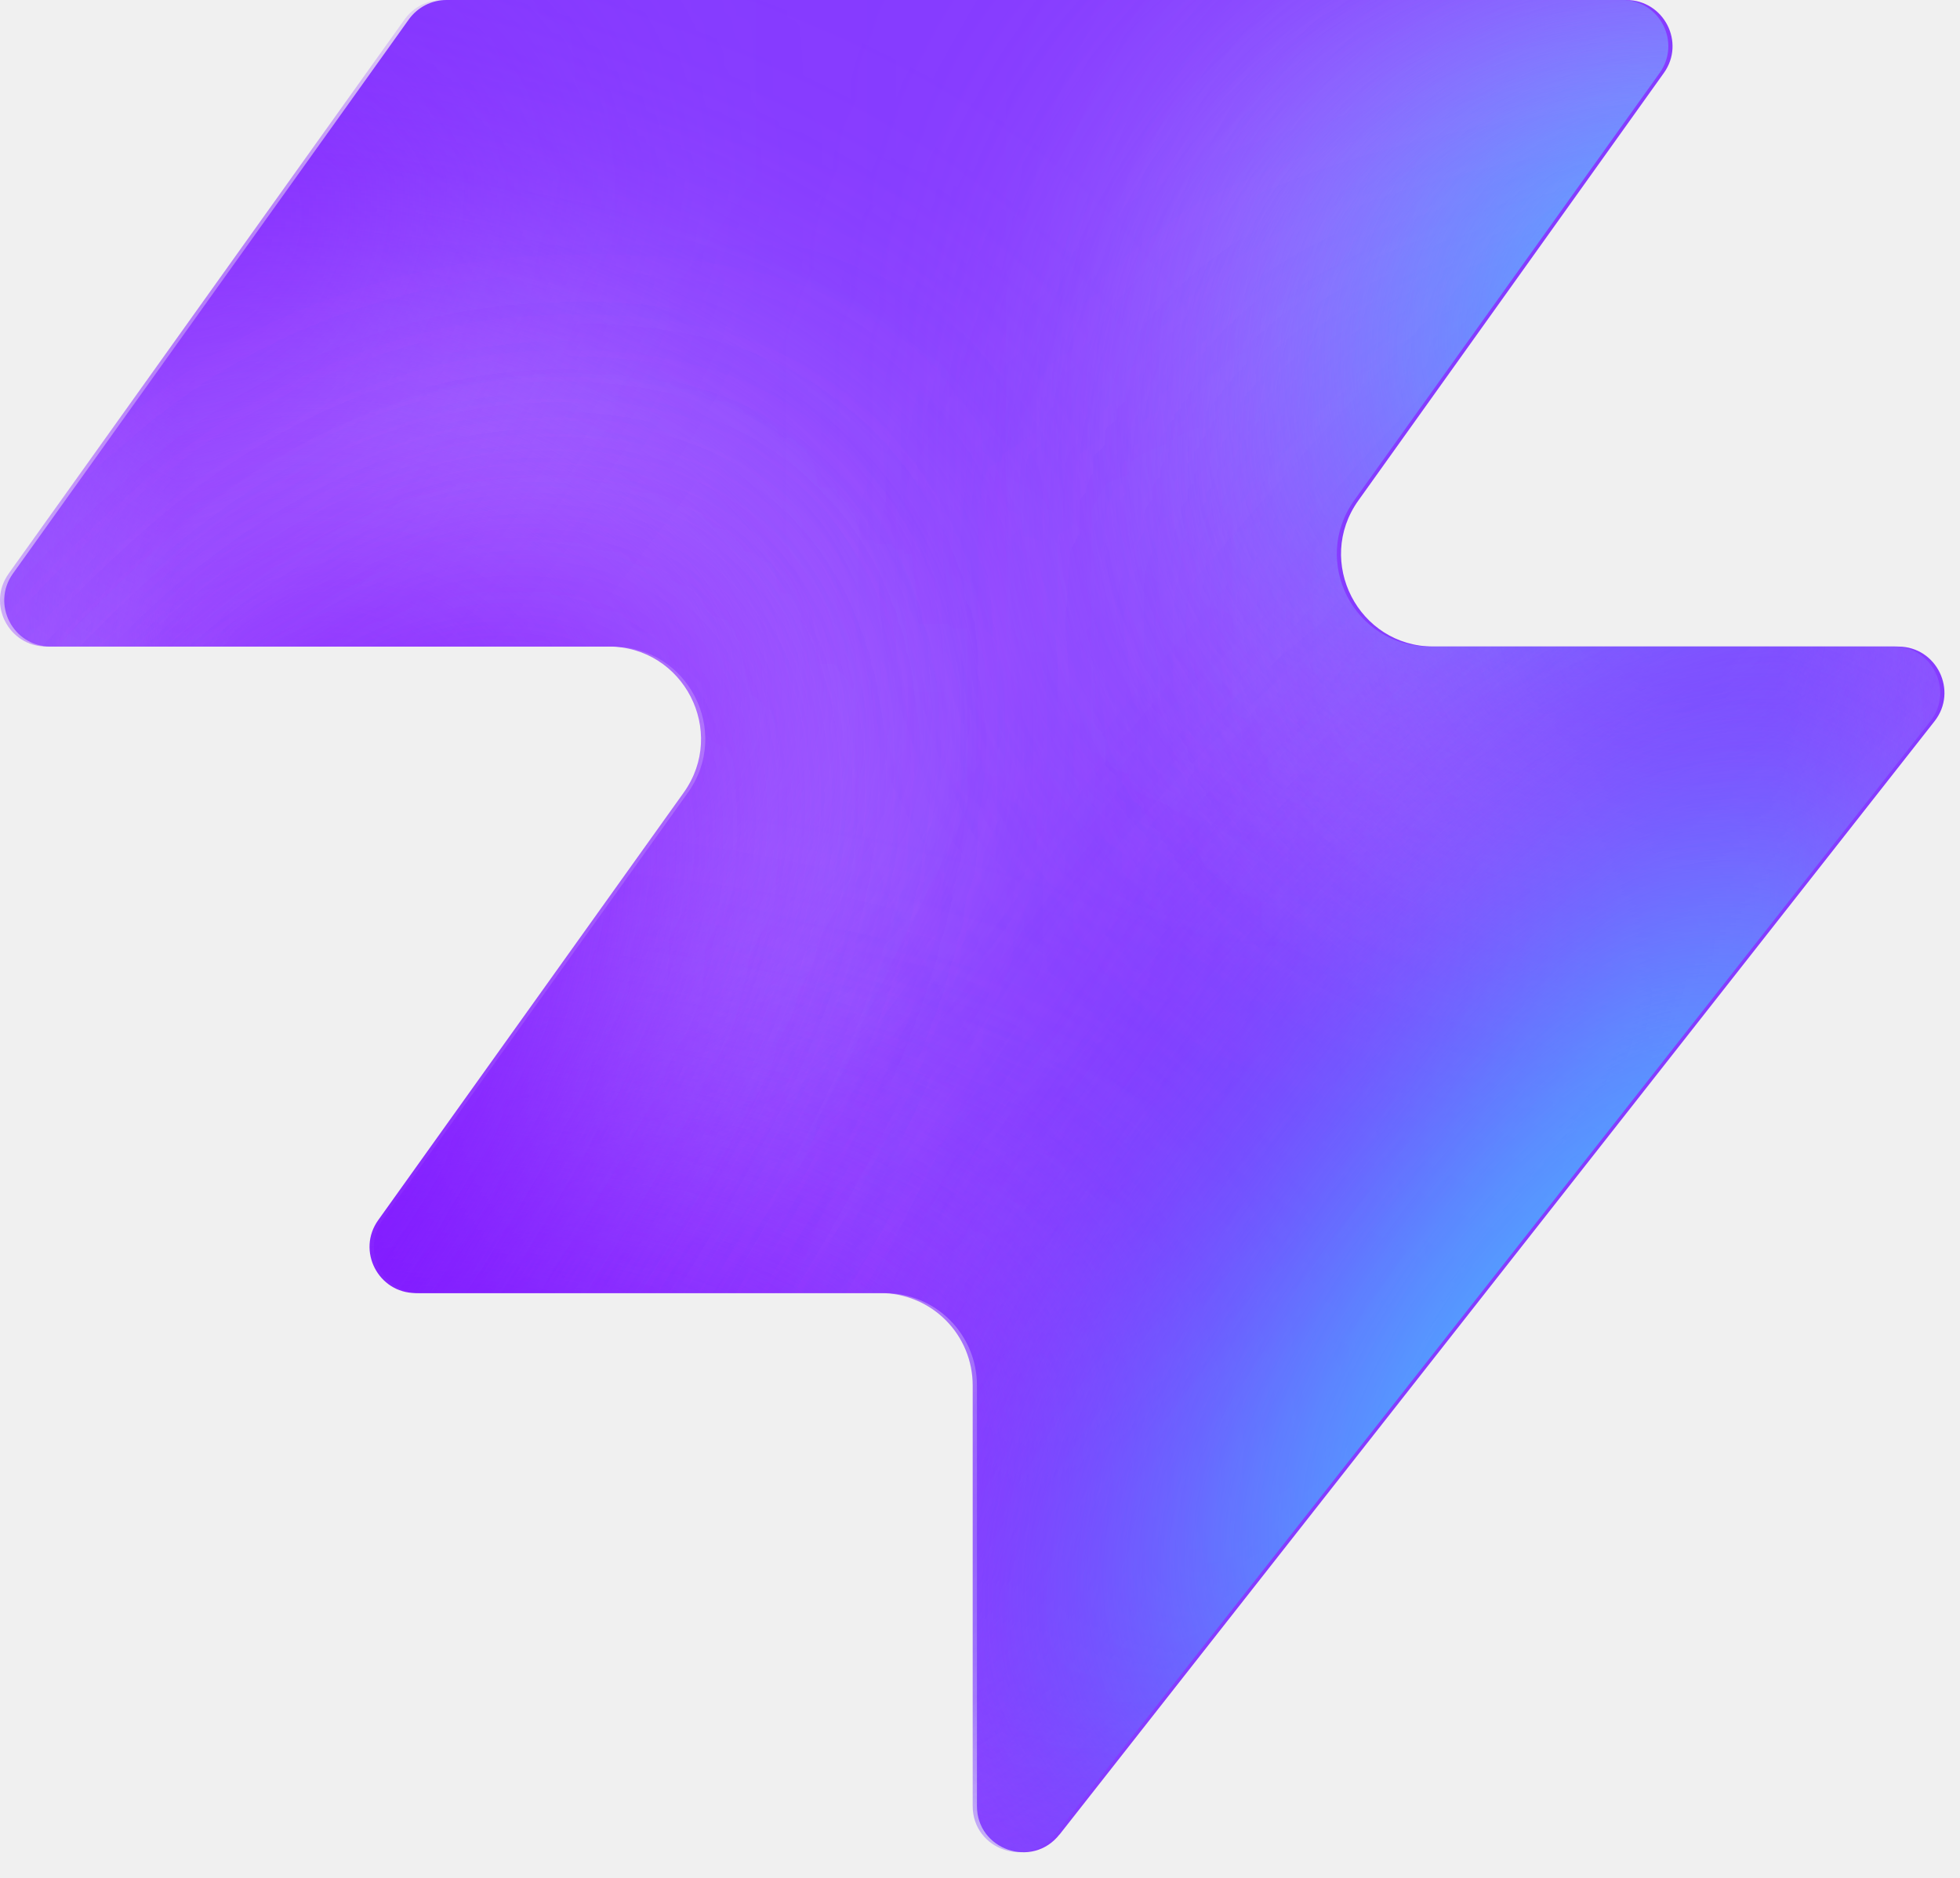
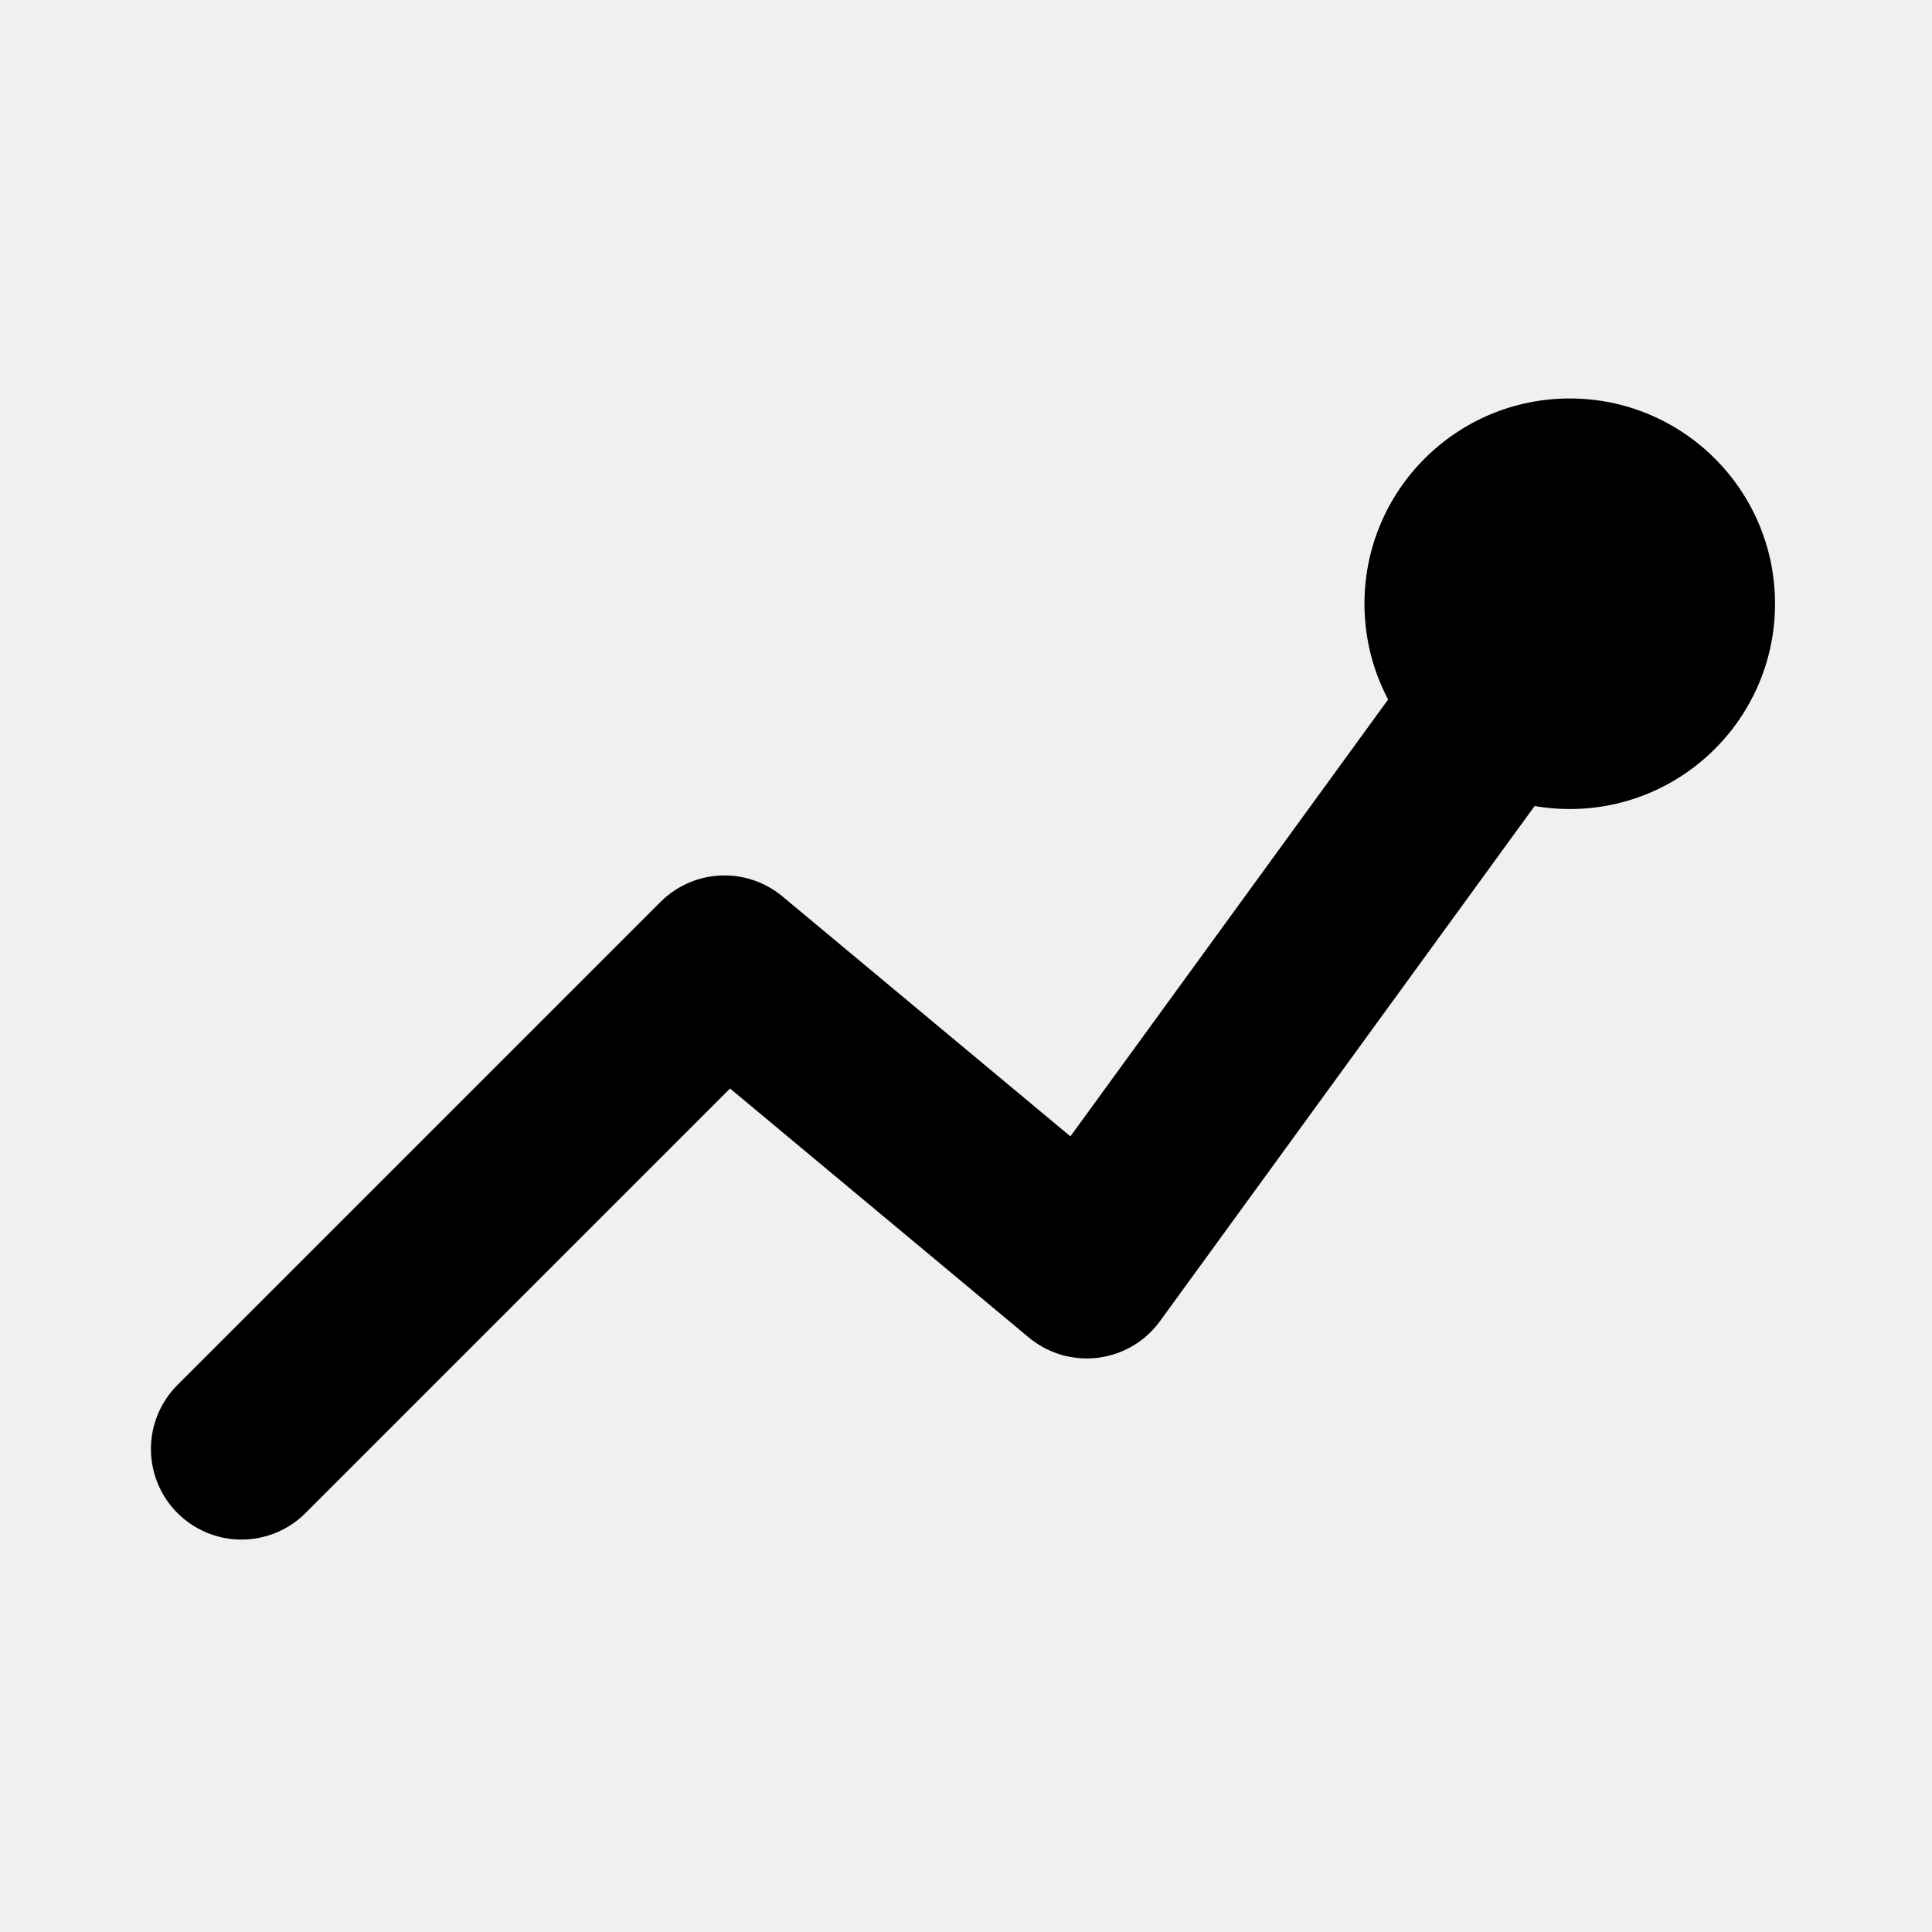
- <svg xmlns="http://www.w3.org/2000/svg" width="48" height="46" fill="none" viewBox="0 0 48 46">
-   <path fill="#863bff" d="M25.946 44.938c-.664.845-2.021.375-2.021-.698V33.937a2.26 2.26 0 0 0-2.262-2.262H10.287c-.92 0-1.456-1.04-.92-1.788l7.48-10.471c1.07-1.497 0-3.578-1.842-3.578H1.237c-.92 0-1.456-1.04-.92-1.788L10.013.474c.214-.297.556-.474.92-.474h28.894c.92 0 1.456 1.04.92 1.788l-7.48 10.471c-1.07 1.498 0 3.579 1.842 3.579h11.377c.943 0 1.473 1.088.89 1.83L25.947 44.94z" style="fill:#863bff;fill:color(display-p3 .525 .23 1);fill-opacity:1" />
-   <mask id="a" width="48" height="46" x="0" y="0" maskUnits="userSpaceOnUse" style="mask-type:alpha">
-     <path fill="#000" d="M25.842 44.938c-.664.844-2.021.375-2.021-.698V33.937a2.26 2.26 0 0 0-2.262-2.262H10.183c-.92 0-1.456-1.04-.92-1.788l7.48-10.471c1.07-1.498 0-3.579-1.842-3.579H1.133c-.92 0-1.456-1.04-.92-1.787L9.91.473c.214-.297.556-.474.92-.474h28.894c.92 0 1.456 1.04.92 1.788l-7.48 10.471c-1.07 1.498 0 3.578 1.842 3.578h11.377c.943 0 1.473 1.088.89 1.832L25.843 44.94z" style="fill:#000;fill-opacity:1" />
-   </mask>
-   <g mask="url(#a)">
-     <g filter="url(#b)">
-       <ellipse cx="5.508" cy="14.704" fill="#ede6ff" rx="5.508" ry="14.704" style="fill:#ede6ff;fill:color(display-p3 .927 .903 1);fill-opacity:1" transform="matrix(.00324 1 1 -.00324 -4.47 31.516)" />
-     </g>
-     <g filter="url(#c)">
-       <ellipse cx="10.399" cy="29.851" fill="#ede6ff" rx="10.399" ry="29.851" style="fill:#ede6ff;fill:color(display-p3 .927 .903 1);fill-opacity:1" transform="matrix(.00324 1 1 -.00324 -39.328 7.883)" />
-     </g>
-     <g filter="url(#d)">
-       <ellipse cx="5.508" cy="30.487" fill="#7e14ff" rx="5.508" ry="30.487" style="fill:#7e14ff;fill:color(display-p3 .492 .077 1);fill-opacity:1" transform="rotate(89.814 -25.913 -14.639)scale(1 -1)" />
-     </g>
-     <g filter="url(#e)">
-       <ellipse cx="5.508" cy="30.599" fill="#7e14ff" rx="5.508" ry="30.599" style="fill:#7e14ff;fill:color(display-p3 .492 .077 1);fill-opacity:1" transform="rotate(89.814 -32.644 -3.334)scale(1 -1)" />
-     </g>
-     <g filter="url(#f)">
-       <ellipse cx="5.508" cy="30.599" fill="#7e14ff" rx="5.508" ry="30.599" style="fill:#7e14ff;fill:color(display-p3 .492 .077 1);fill-opacity:1" transform="matrix(.00324 1 1 -.00324 -34.34 30.47)" />
-     </g>
-     <g filter="url(#g)">
-       <ellipse cx="14.072" cy="22.078" fill="#ede6ff" rx="14.072" ry="22.078" style="fill:#ede6ff;fill:color(display-p3 .927 .903 1);fill-opacity:1" transform="rotate(93.35 24.506 48.493)scale(-1 1)" />
-     </g>
-     <g filter="url(#h)">
-       <ellipse cx="3.47" cy="21.501" fill="#7e14ff" rx="3.47" ry="21.501" style="fill:#7e14ff;fill:color(display-p3 .492 .077 1);fill-opacity:1" transform="rotate(89.009 28.708 47.59)scale(-1 1)" />
-     </g>
-     <g filter="url(#i)">
-       <ellipse cx="3.47" cy="21.501" fill="#7e14ff" rx="3.47" ry="21.501" style="fill:#7e14ff;fill:color(display-p3 .492 .077 1);fill-opacity:1" transform="rotate(89.009 28.708 47.59)scale(-1 1)" />
-     </g>
-     <g filter="url(#j)">
-       <ellipse cx=".387" cy="8.972" fill="#7e14ff" rx="4.407" ry="29.108" style="fill:#7e14ff;fill:color(display-p3 .492 .077 1);fill-opacity:1" transform="rotate(39.51 .387 8.972)" />
-     </g>
-     <g filter="url(#k)">
-       <ellipse cx="47.523" cy="-6.092" fill="#7e14ff" rx="4.407" ry="29.108" style="fill:#7e14ff;fill:color(display-p3 .492 .077 1);fill-opacity:1" transform="rotate(37.892 47.523 -6.092)" />
-     </g>
-     <g filter="url(#l)">
-       <ellipse cx="41.412" cy="6.333" fill="#47bfff" rx="5.971" ry="9.665" style="fill:#47bfff;fill:color(display-p3 .28 .748 1);fill-opacity:1" transform="rotate(37.892 41.412 6.333)" />
-     </g>
-     <g filter="url(#m)">
-       <ellipse cx="-1.879" cy="38.332" fill="#7e14ff" rx="4.407" ry="29.108" style="fill:#7e14ff;fill:color(display-p3 .492 .077 1);fill-opacity:1" transform="rotate(37.892 -1.88 38.332)" />
-     </g>
-     <g filter="url(#n)">
-       <ellipse cx="-1.879" cy="38.332" fill="#7e14ff" rx="4.407" ry="29.108" style="fill:#7e14ff;fill:color(display-p3 .492 .077 1);fill-opacity:1" transform="rotate(37.892 -1.88 38.332)" />
-     </g>
-     <g filter="url(#o)">
-       <ellipse cx="35.651" cy="29.907" fill="#7e14ff" rx="4.407" ry="29.108" style="fill:#7e14ff;fill:color(display-p3 .492 .077 1);fill-opacity:1" transform="rotate(37.892 35.651 29.907)" />
-     </g>
-     <g filter="url(#p)">
-       <ellipse cx="38.418" cy="32.4" fill="#47bfff" rx="5.971" ry="15.297" style="fill:#47bfff;fill:color(display-p3 .28 .748 1);fill-opacity:1" transform="rotate(37.892 38.418 32.4)" />
-     </g>
-   </g>
-   <defs>
-     <filter id="b" width="60.045" height="41.654" x="-19.77" y="16.149" color-interpolation-filters="sRGB" filterUnits="userSpaceOnUse">
-       <feFlood flood-opacity="0" result="BackgroundImageFix" />
-       <feBlend in="SourceGraphic" in2="BackgroundImageFix" result="shape" />
-       <feGaussianBlur result="effect1_foregroundBlur_2002_17158" stdDeviation="7.659" />
-     </filter>
-     <filter id="c" width="90.34" height="51.437" x="-54.613" y="-7.533" color-interpolation-filters="sRGB" filterUnits="userSpaceOnUse">
-       <feFlood flood-opacity="0" result="BackgroundImageFix" />
-       <feBlend in="SourceGraphic" in2="BackgroundImageFix" result="shape" />
-       <feGaussianBlur result="effect1_foregroundBlur_2002_17158" stdDeviation="7.659" />
-     </filter>
-     <filter id="d" width="79.355" height="29.4" x="-49.64" y="2.03" color-interpolation-filters="sRGB" filterUnits="userSpaceOnUse">
-       <feFlood flood-opacity="0" result="BackgroundImageFix" />
-       <feBlend in="SourceGraphic" in2="BackgroundImageFix" result="shape" />
-       <feGaussianBlur result="effect1_foregroundBlur_2002_17158" stdDeviation="4.596" />
-     </filter>
-     <filter id="e" width="79.579" height="29.4" x="-45.045" y="20.029" color-interpolation-filters="sRGB" filterUnits="userSpaceOnUse">
-       <feFlood flood-opacity="0" result="BackgroundImageFix" />
-       <feBlend in="SourceGraphic" in2="BackgroundImageFix" result="shape" />
-       <feGaussianBlur result="effect1_foregroundBlur_2002_17158" stdDeviation="4.596" />
-     </filter>
-     <filter id="f" width="79.579" height="29.4" x="-43.513" y="21.178" color-interpolation-filters="sRGB" filterUnits="userSpaceOnUse">
-       <feFlood flood-opacity="0" result="BackgroundImageFix" />
-       <feBlend in="SourceGraphic" in2="BackgroundImageFix" result="shape" />
-       <feGaussianBlur result="effect1_foregroundBlur_2002_17158" stdDeviation="4.596" />
-     </filter>
-     <filter id="g" width="74.749" height="58.852" x="15.756" y="-17.901" color-interpolation-filters="sRGB" filterUnits="userSpaceOnUse">
-       <feFlood flood-opacity="0" result="BackgroundImageFix" />
-       <feBlend in="SourceGraphic" in2="BackgroundImageFix" result="shape" />
-       <feGaussianBlur result="effect1_foregroundBlur_2002_17158" stdDeviation="7.659" />
-     </filter>
-     <filter id="h" width="61.377" height="25.362" x="23.548" y="2.284" color-interpolation-filters="sRGB" filterUnits="userSpaceOnUse">
-       <feFlood flood-opacity="0" result="BackgroundImageFix" />
-       <feBlend in="SourceGraphic" in2="BackgroundImageFix" result="shape" />
-       <feGaussianBlur result="effect1_foregroundBlur_2002_17158" stdDeviation="4.596" />
-     </filter>
-     <filter id="i" width="61.377" height="25.362" x="23.548" y="2.284" color-interpolation-filters="sRGB" filterUnits="userSpaceOnUse">
-       <feFlood flood-opacity="0" result="BackgroundImageFix" />
-       <feBlend in="SourceGraphic" in2="BackgroundImageFix" result="shape" />
-       <feGaussianBlur result="effect1_foregroundBlur_2002_17158" stdDeviation="4.596" />
-     </filter>
-     <filter id="j" width="56.045" height="63.649" x="-27.636" y="-22.853" color-interpolation-filters="sRGB" filterUnits="userSpaceOnUse">
-       <feFlood flood-opacity="0" result="BackgroundImageFix" />
-       <feBlend in="SourceGraphic" in2="BackgroundImageFix" result="shape" />
-       <feGaussianBlur result="effect1_foregroundBlur_2002_17158" stdDeviation="4.596" />
-     </filter>
-     <filter id="k" width="54.814" height="64.646" x="20.116" y="-38.415" color-interpolation-filters="sRGB" filterUnits="userSpaceOnUse">
-       <feFlood flood-opacity="0" result="BackgroundImageFix" />
-       <feBlend in="SourceGraphic" in2="BackgroundImageFix" result="shape" />
-       <feGaussianBlur result="effect1_foregroundBlur_2002_17158" stdDeviation="4.596" />
-     </filter>
-     <filter id="l" width="33.541" height="35.313" x="24.641" y="-11.323" color-interpolation-filters="sRGB" filterUnits="userSpaceOnUse">
-       <feFlood flood-opacity="0" result="BackgroundImageFix" />
-       <feBlend in="SourceGraphic" in2="BackgroundImageFix" result="shape" />
-       <feGaussianBlur result="effect1_foregroundBlur_2002_17158" stdDeviation="4.596" />
-     </filter>
-     <filter id="m" width="54.814" height="64.646" x="-29.286" y="6.009" color-interpolation-filters="sRGB" filterUnits="userSpaceOnUse">
-       <feFlood flood-opacity="0" result="BackgroundImageFix" />
-       <feBlend in="SourceGraphic" in2="BackgroundImageFix" result="shape" />
-       <feGaussianBlur result="effect1_foregroundBlur_2002_17158" stdDeviation="4.596" />
-     </filter>
-     <filter id="n" width="54.814" height="64.646" x="-29.286" y="6.009" color-interpolation-filters="sRGB" filterUnits="userSpaceOnUse">
-       <feFlood flood-opacity="0" result="BackgroundImageFix" />
-       <feBlend in="SourceGraphic" in2="BackgroundImageFix" result="shape" />
-       <feGaussianBlur result="effect1_foregroundBlur_2002_17158" stdDeviation="4.596" />
-     </filter>
-     <filter id="o" width="54.814" height="64.646" x="8.244" y="-2.416" color-interpolation-filters="sRGB" filterUnits="userSpaceOnUse">
-       <feFlood flood-opacity="0" result="BackgroundImageFix" />
-       <feBlend in="SourceGraphic" in2="BackgroundImageFix" result="shape" />
-       <feGaussianBlur result="effect1_foregroundBlur_2002_17158" stdDeviation="4.596" />
-     </filter>
-     <filter id="p" width="39.409" height="43.623" x="18.713" y="10.588" color-interpolation-filters="sRGB" filterUnits="userSpaceOnUse">
-       <feFlood flood-opacity="0" result="BackgroundImageFix" />
-       <feBlend in="SourceGraphic" in2="BackgroundImageFix" result="shape" />
-       <feGaussianBlur result="effect1_foregroundBlur_2002_17158" stdDeviation="4.596" />
-     </filter>
-   </defs>
+ <svg xmlns="http://www.w3.org/2000/svg" viewBox="0 0 32 32" width="32" height="32">
+   <style>
+     /* Black mark by default; flips to white so it stays visible on dark tab strips. */
+     .mark { stroke: #000; }
+     .peak { fill: #000; }
+     @media (prefers-color-scheme: dark) {
+       .mark { stroke: #fff; }
+       .peak { fill: #fff; }
+     }
+   </style>
+   <path class="mark" d="M4 24 12 16 18 21 26 10" fill="none" stroke-width="3" stroke-linecap="round" stroke-linejoin="round" />
+   <circle class="peak" cx="26" cy="10" r="3.4" />
</svg>
